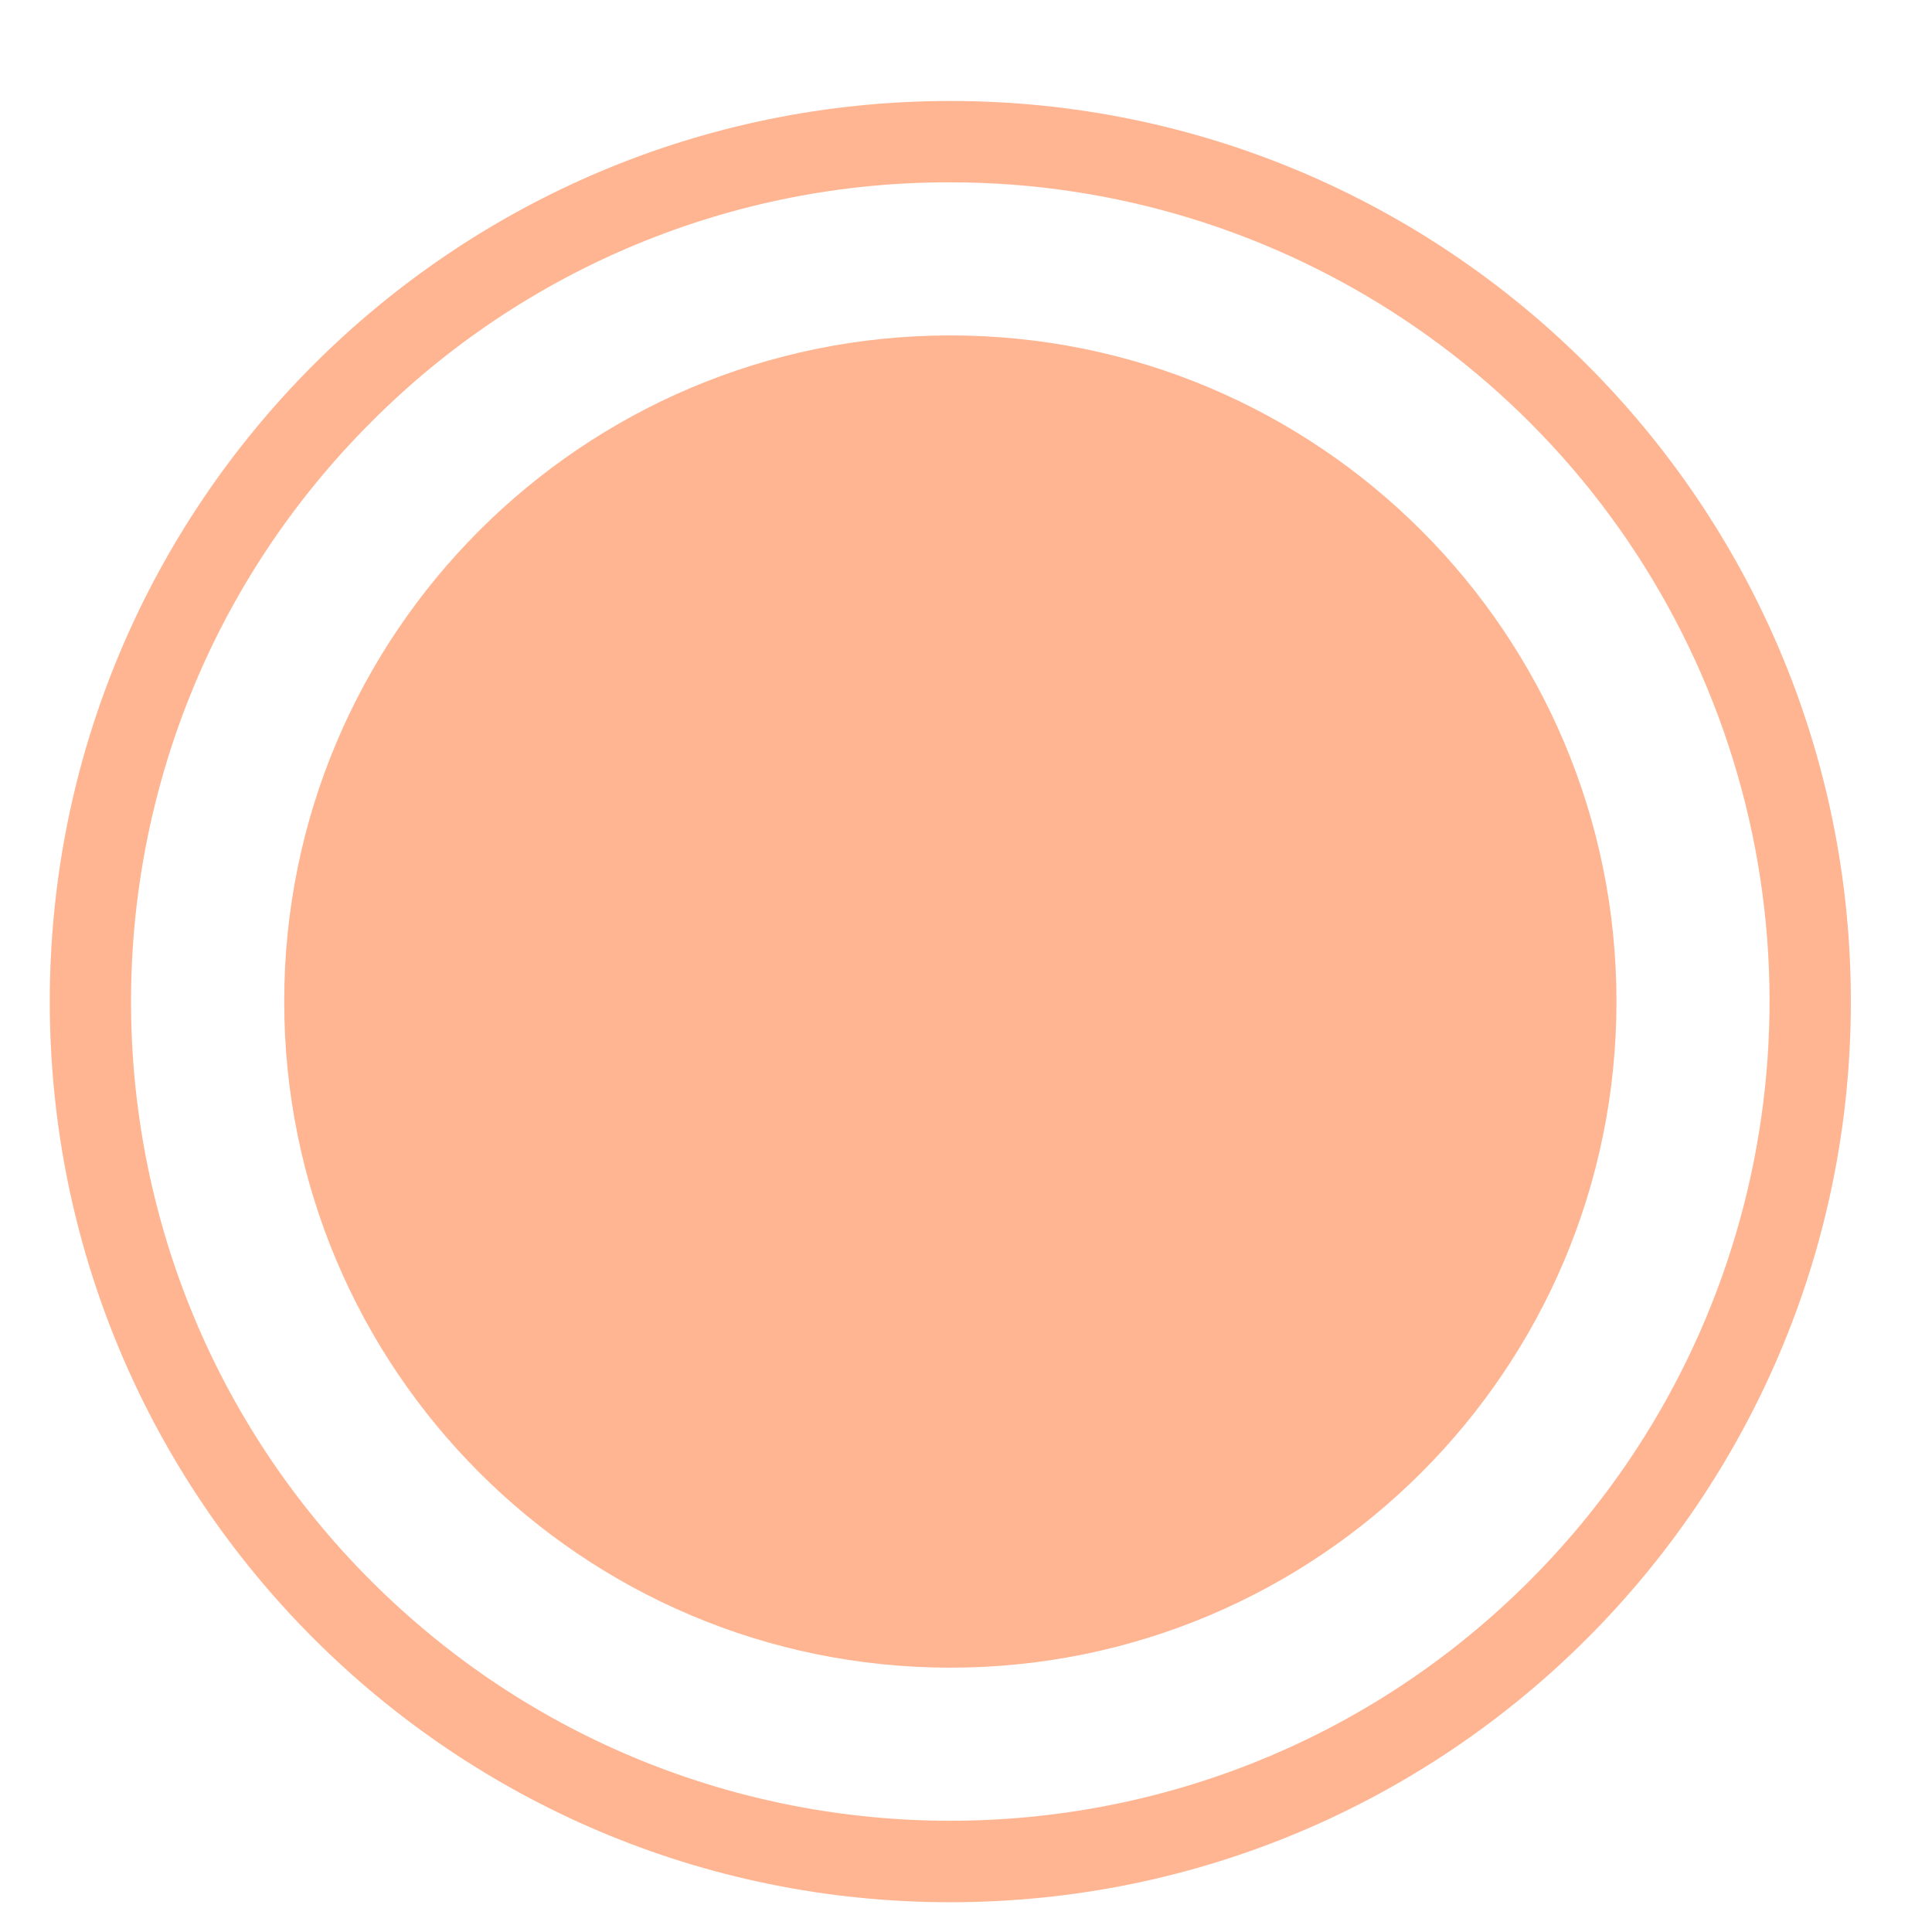
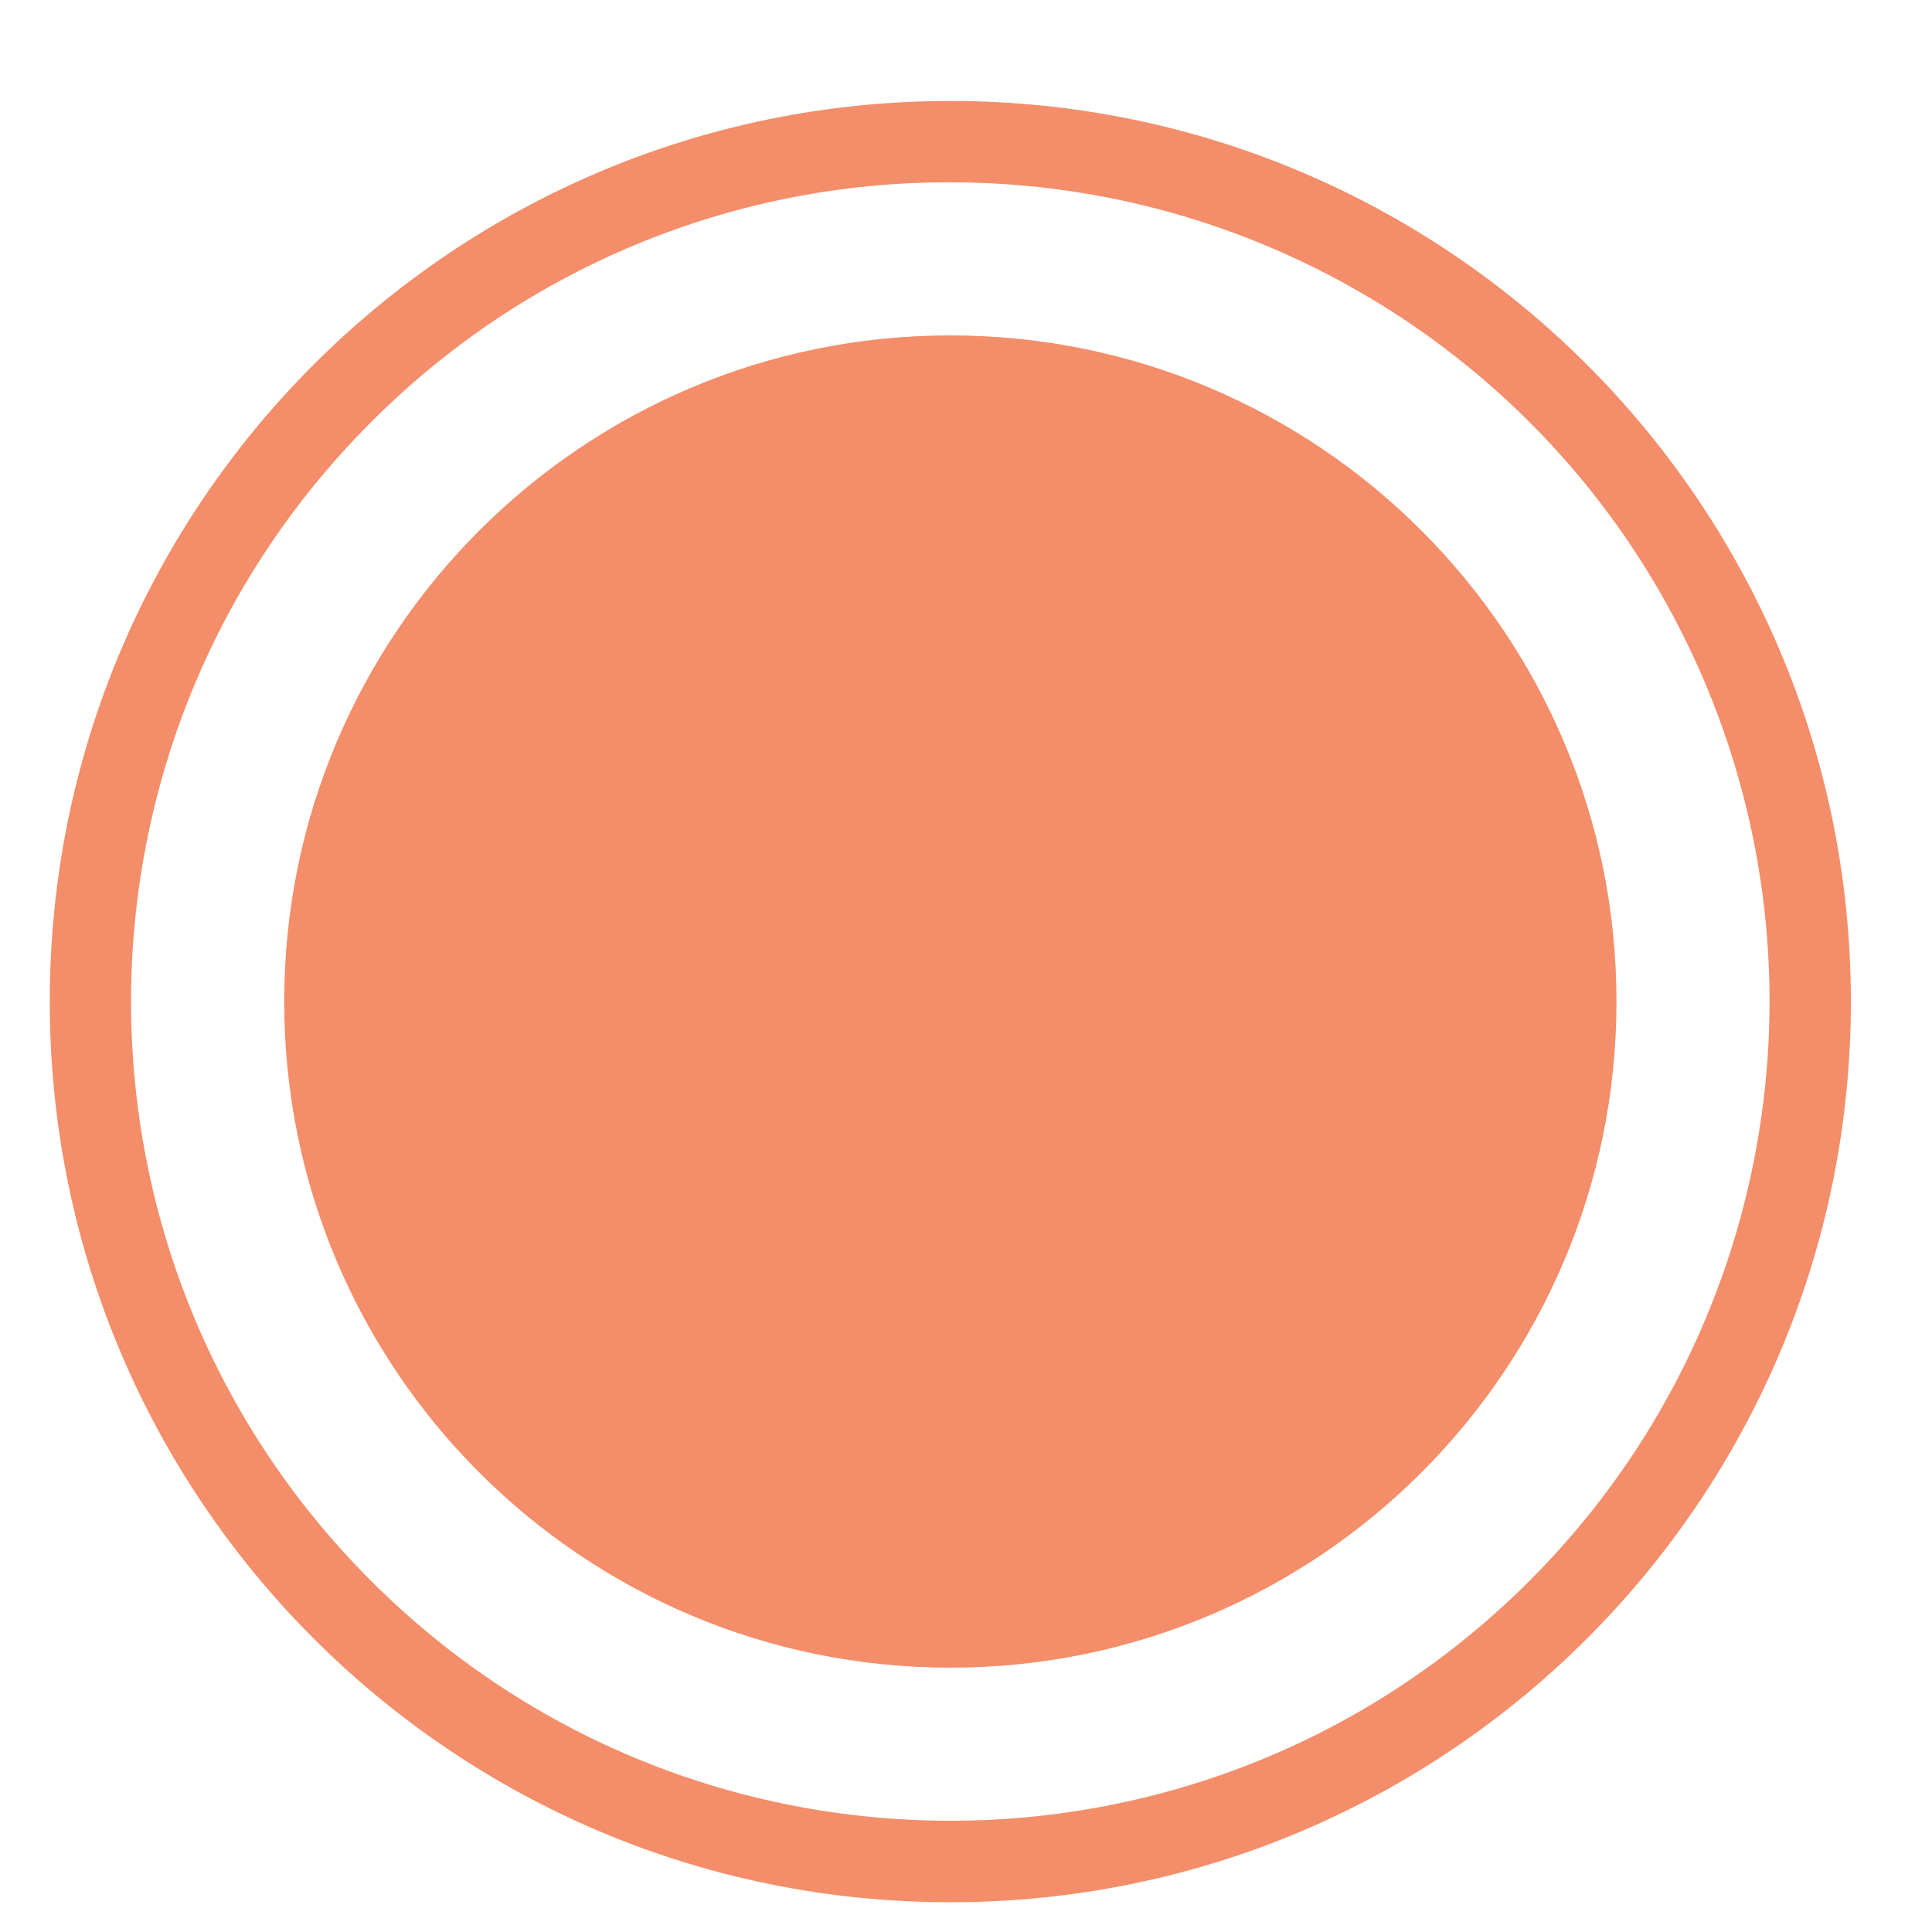
<svg xmlns="http://www.w3.org/2000/svg" viewBox="0 0 447.9 447.9">
  <defs>
    <style>
      .cls-1 {
-         fill: #ffb591;
+         fill: #f48d69;
      }
    </style>
  </defs>
  <g id="Layer_2" data-name="Layer 2">
    <path class="cls-1" d="M220.31,42.27A189.91,189.91,0,0,1,354.6,366.48,189.91,189.91,0,0,1,86,97.9,188.69,188.69,0,0,1,220.31,42.27m0-18.86C105,23.41,11.54,116.88,11.54,232.19S105,441,220.31,441s208.78-93.48,208.78-208.78S335.62,23.41,220.31,23.41Z" />
    <g>
      <circle class="cls-1" cx="220.31" cy="232.19" r="147.46" transform="translate(-56.28 393.26) rotate(-76.72)" />
      <path class="cls-1" d="M220.31,91.71A140.48,140.48,0,1,1,121,132.85a139.56,139.56,0,0,1,99.33-41.14m0-13.95A154.43,154.43,0,1,0,374.75,232.19,154.43,154.43,0,0,0,220.31,77.76Z" />
    </g>
  </g>
</svg>
